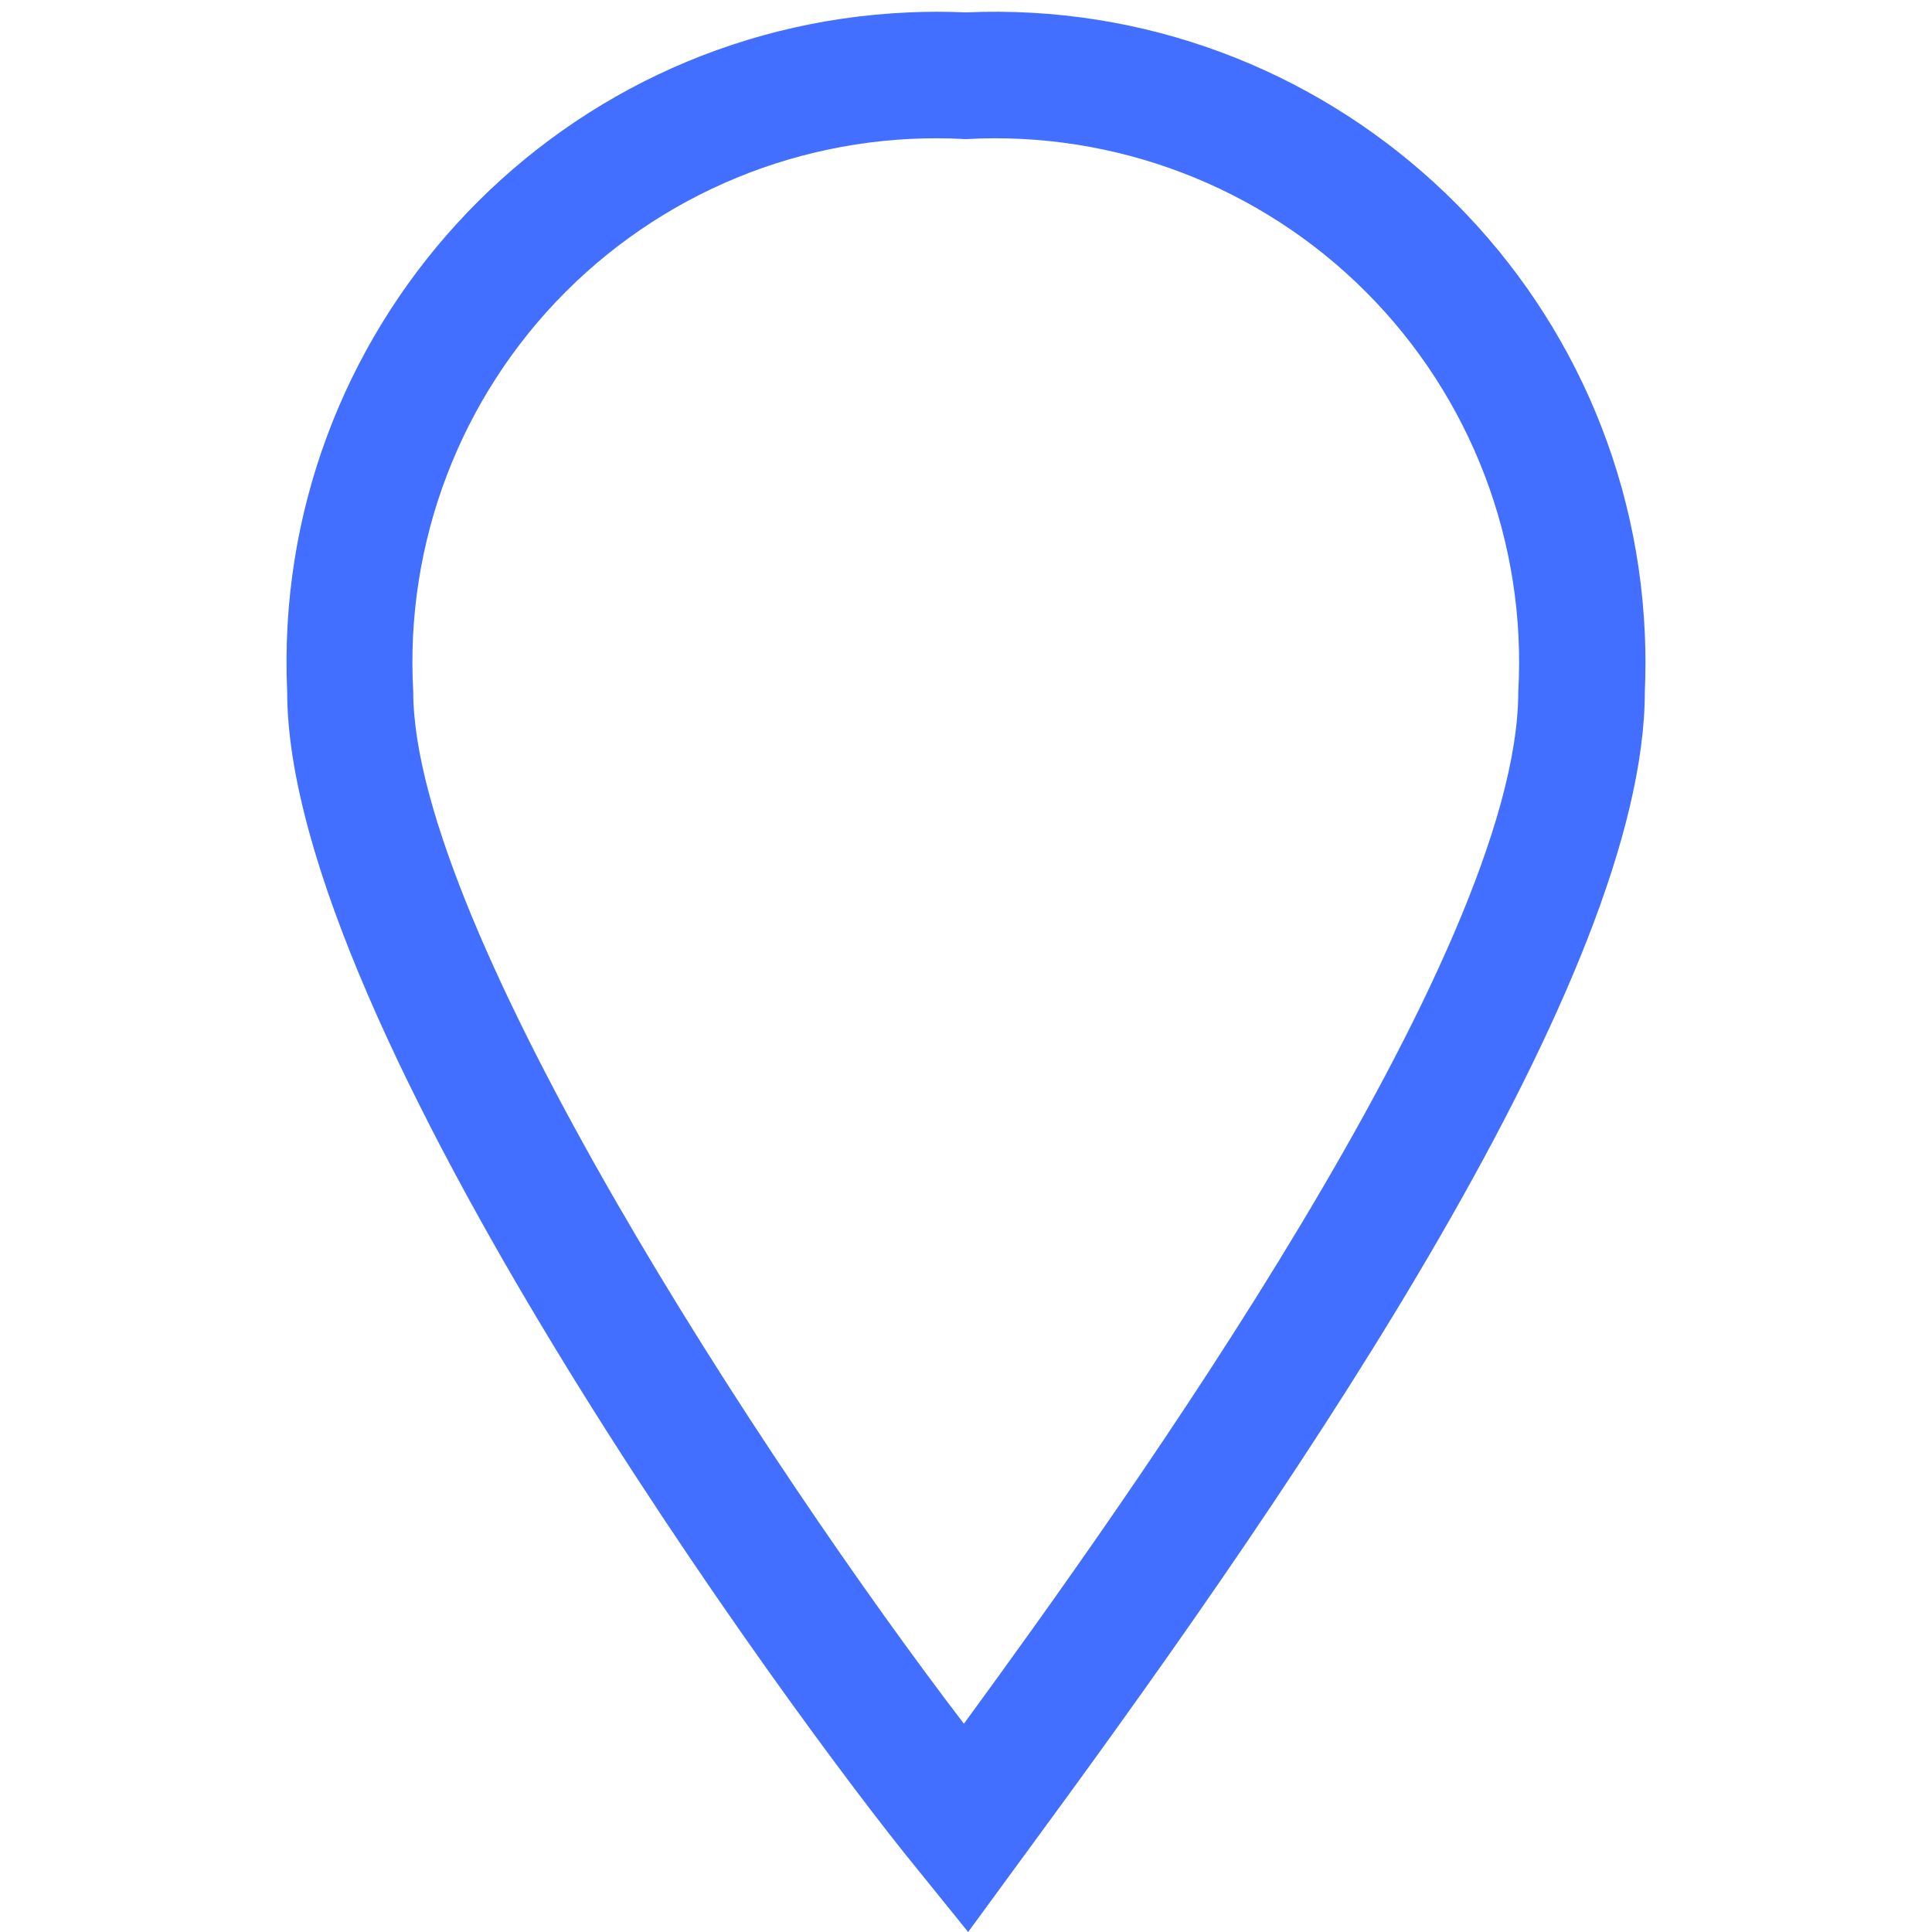
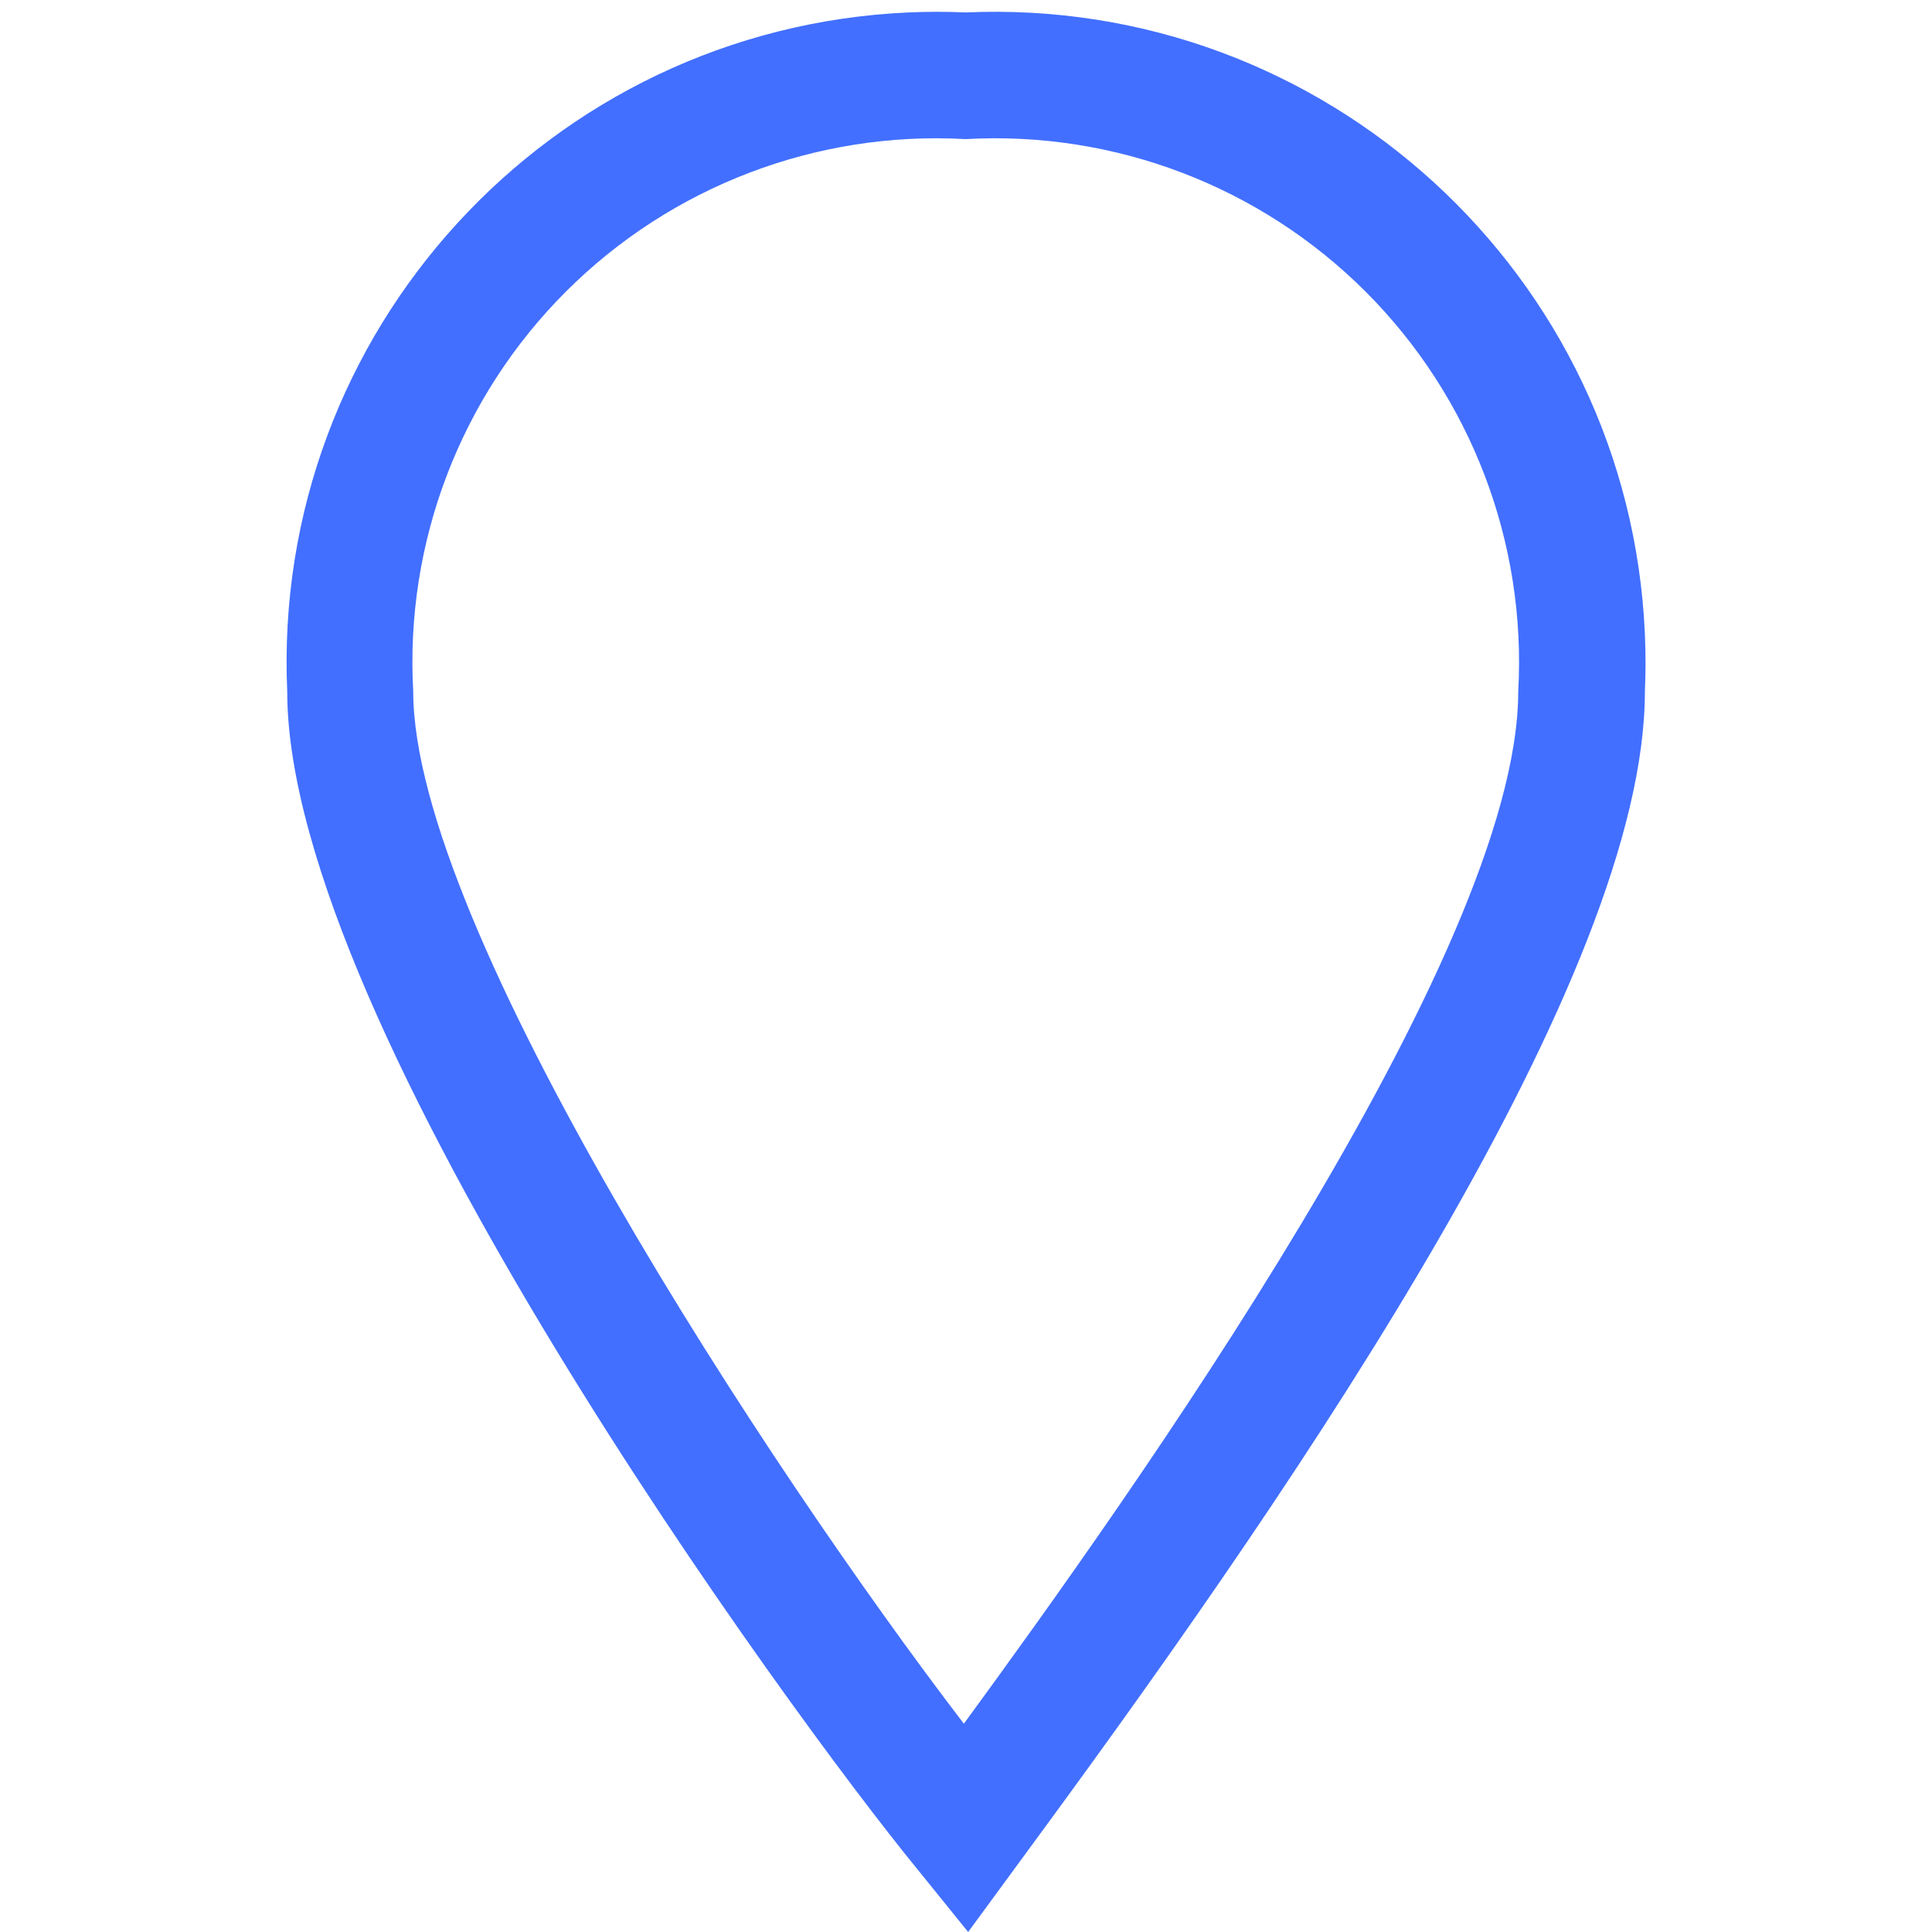
- <svg xmlns="http://www.w3.org/2000/svg" id="Layer_1" data-name="Layer 1" width="36" height="36" viewBox="0 0 36 36" version="1.1">
-   <defs id="defs8" />
-   <path id="Layer_7" data-name="Layer 7" d="m 18.04,36 -0.958,-1.185 C 14.753,31.969 5.351,19.12 5.351,12.886 A 12.128,12.128 0 0 1 16.929,0.231 q 0.531,-0.024 1.065,0 a 12.128,12.128 0 0 1 12.655,11.577 q 0.024,0.539 0,1.077 c 0,5.298 -6.39,14.63 -11.199,21.189 z M 17.994,2.592 a 9.76,9.76 0 0 0 -10.294,10.294 c 0,4.386 6.605,14.455 10.261,19.233 2.993,-4.094 10.33,-14.338 10.33,-19.233 a 9.76,9.76 0 0 0 -10.294,-10.294 z" style="opacity:1;fill:#0540ff;fill-opacity:0.753;stroke:none;stroke-width:1.05;stroke-miterlimit:4;stroke-dasharray:none;stroke-dashoffset:0;stroke-opacity:0.502" />
+ <svg xmlns="http://www.w3.org/2000/svg" data-name="Layer 1" width="36" height="36">
+   <path data-name="Layer 7" d="m18.04 36-.958-1.185c-2.33-2.846-11.73-15.695-11.73-21.93A12.128 12.128 0 0 1 16.928.232q.531-.024 1.065 0A12.128 12.128 0 0 1 30.65 11.81q.024.538 0 1.077c0 5.298-6.39 14.63-11.2 21.19zm-.046-33.408A9.76 9.76 0 0 0 7.7 12.886c0 4.386 6.605 14.455 10.26 19.233 2.993-4.093 10.33-14.337 10.33-19.233A9.76 9.76 0 0 0 17.997 2.592z" style="opacity:1;fill:#0540ff;fill-opacity:.753;stroke:none;stroke-width:1.05;stroke-miterlimit:4;stroke-dasharray:none;stroke-dashoffset:0;stroke-opacity:.502" />
</svg>
